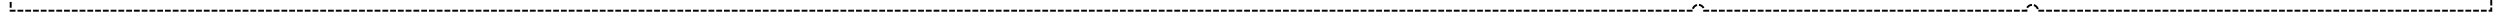
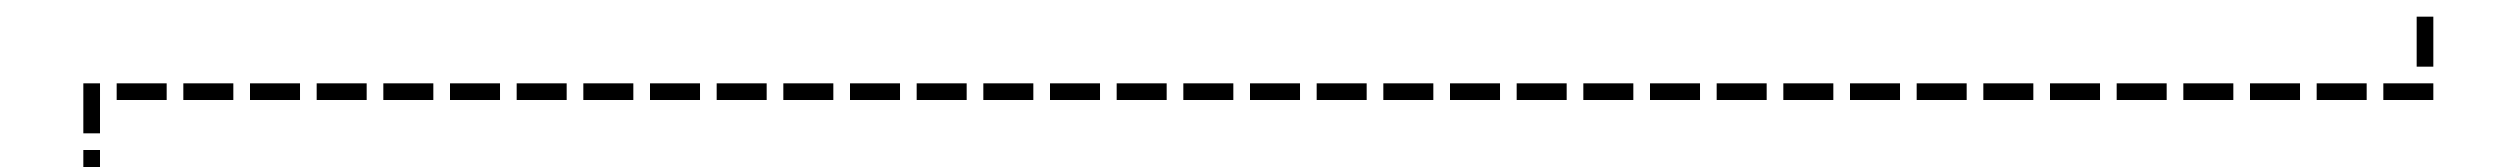
- <svg xmlns="http://www.w3.org/2000/svg" version="1.1" width="1288px" height="10px" preserveAspectRatio="xMinYMid meet" viewBox="3507 6382  1288 8">
-   <path d="M 3512.5 6374  L 3512.5 6386.5  L 4379 6386.5  A 3 3 0 0 1 4382 6383.5 A 3 3 0 0 1 4385 6386.5 L 4551 6386.5  A 3 3 0 0 1 4554 6383.5 A 3 3 0 0 1 4557 6386.5 L 4790.5 6386.5  L 4790.5 6380.5  L 4842.5 6380.5  L 4842.5 6395  " stroke-width="1" stroke-dasharray="3,1" stroke="#000000" fill="none" />
-   <path d="M 4836.2 6394  L 4842.5 6400  L 4848.8 6394  L 4836.2 6394  Z " fill-rule="nonzero" fill="#000000" stroke="none" />
+ <svg xmlns="http://www.w3.org/2000/svg" version="1.1" width="150px" height="10px" preserveAspectRatio="xMinYMid meet" viewBox="2236 5706  150 8">
+   <path d="M 2381.5 5650  L 2381.5 5710.5  L 2241.5 5710.5  L 2241.5 5778  " stroke-width="1" stroke-dasharray="3,1" stroke="#000000" fill="none" />
+   <path d="M 2235.2 5777  L 2241.5 5783  L 2247.8 5777  L 2235.2 5777  Z " fill-rule="nonzero" fill="#000000" stroke="none" />
</svg>
